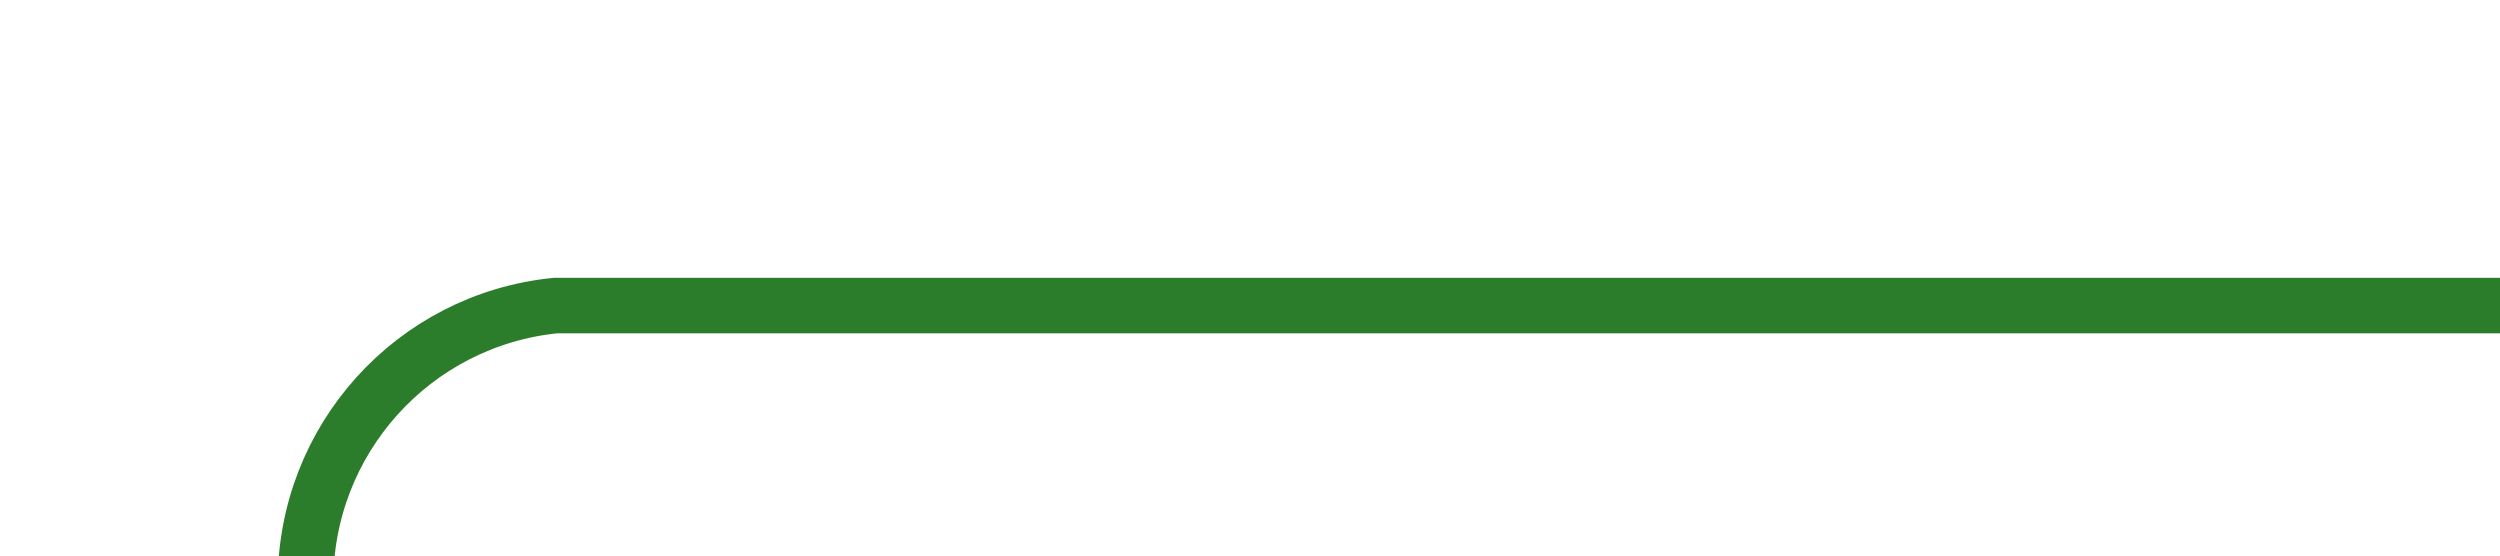
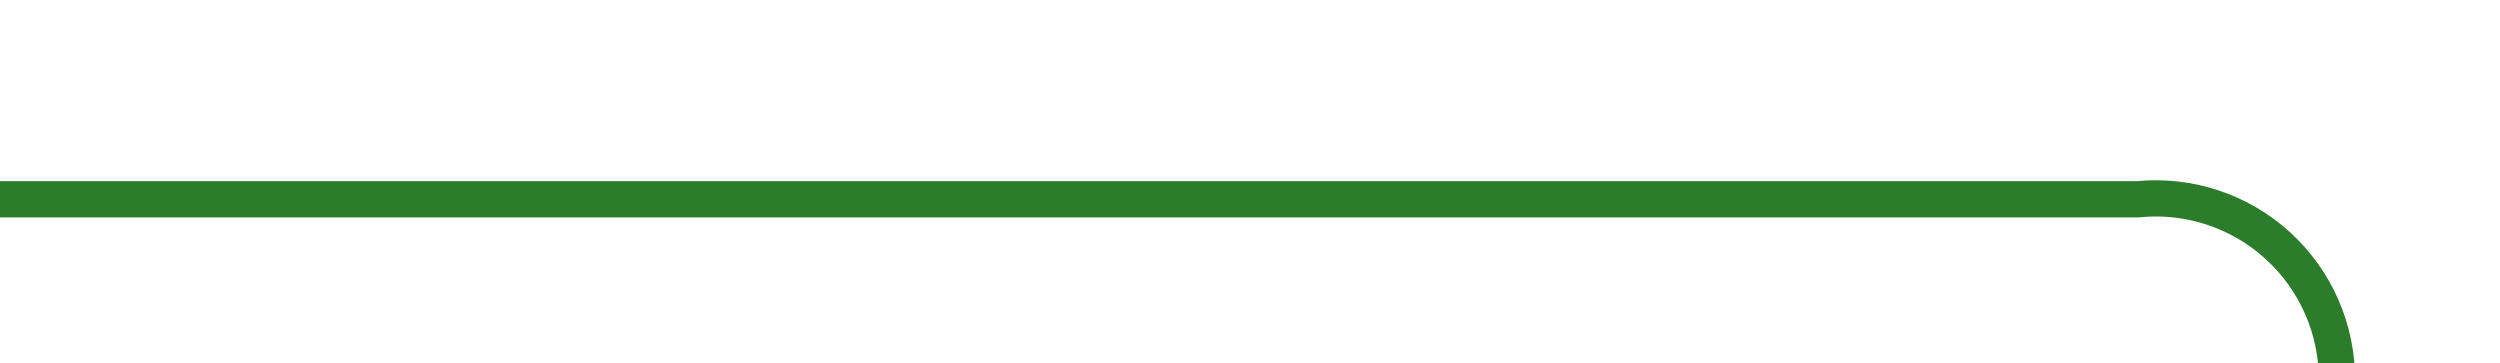
- <svg xmlns="http://www.w3.org/2000/svg" version="1.1" width="45px" height="10px" preserveAspectRatio="xMinYMid meet" viewBox="826 517  45 8">
-   <path d="M 871 521.5  L 836 521.5  A 5 5 0 0 0 831.5 526.5 L 831.5 920  A 5 5 0 0 1 826.5 925.5 L 775 925.5  " stroke-width="1" stroke="#2b7d2b" fill="none" />
+ <svg xmlns="http://www.w3.org/2000/svg" version="1.1" width="69px" height="10px" preserveAspectRatio="xMinYMid meet" viewBox="637 206  69 8">
+   <path d="M 637 210.5  L 696 210.5  A 5 5 0 0 1 701.5 215.5 L 701.5 311  A 5 5 0 0 0 706.5 316.5 L 734 316.5  " stroke-width="1" stroke="#2b7d2b" fill="none" />
</svg>
